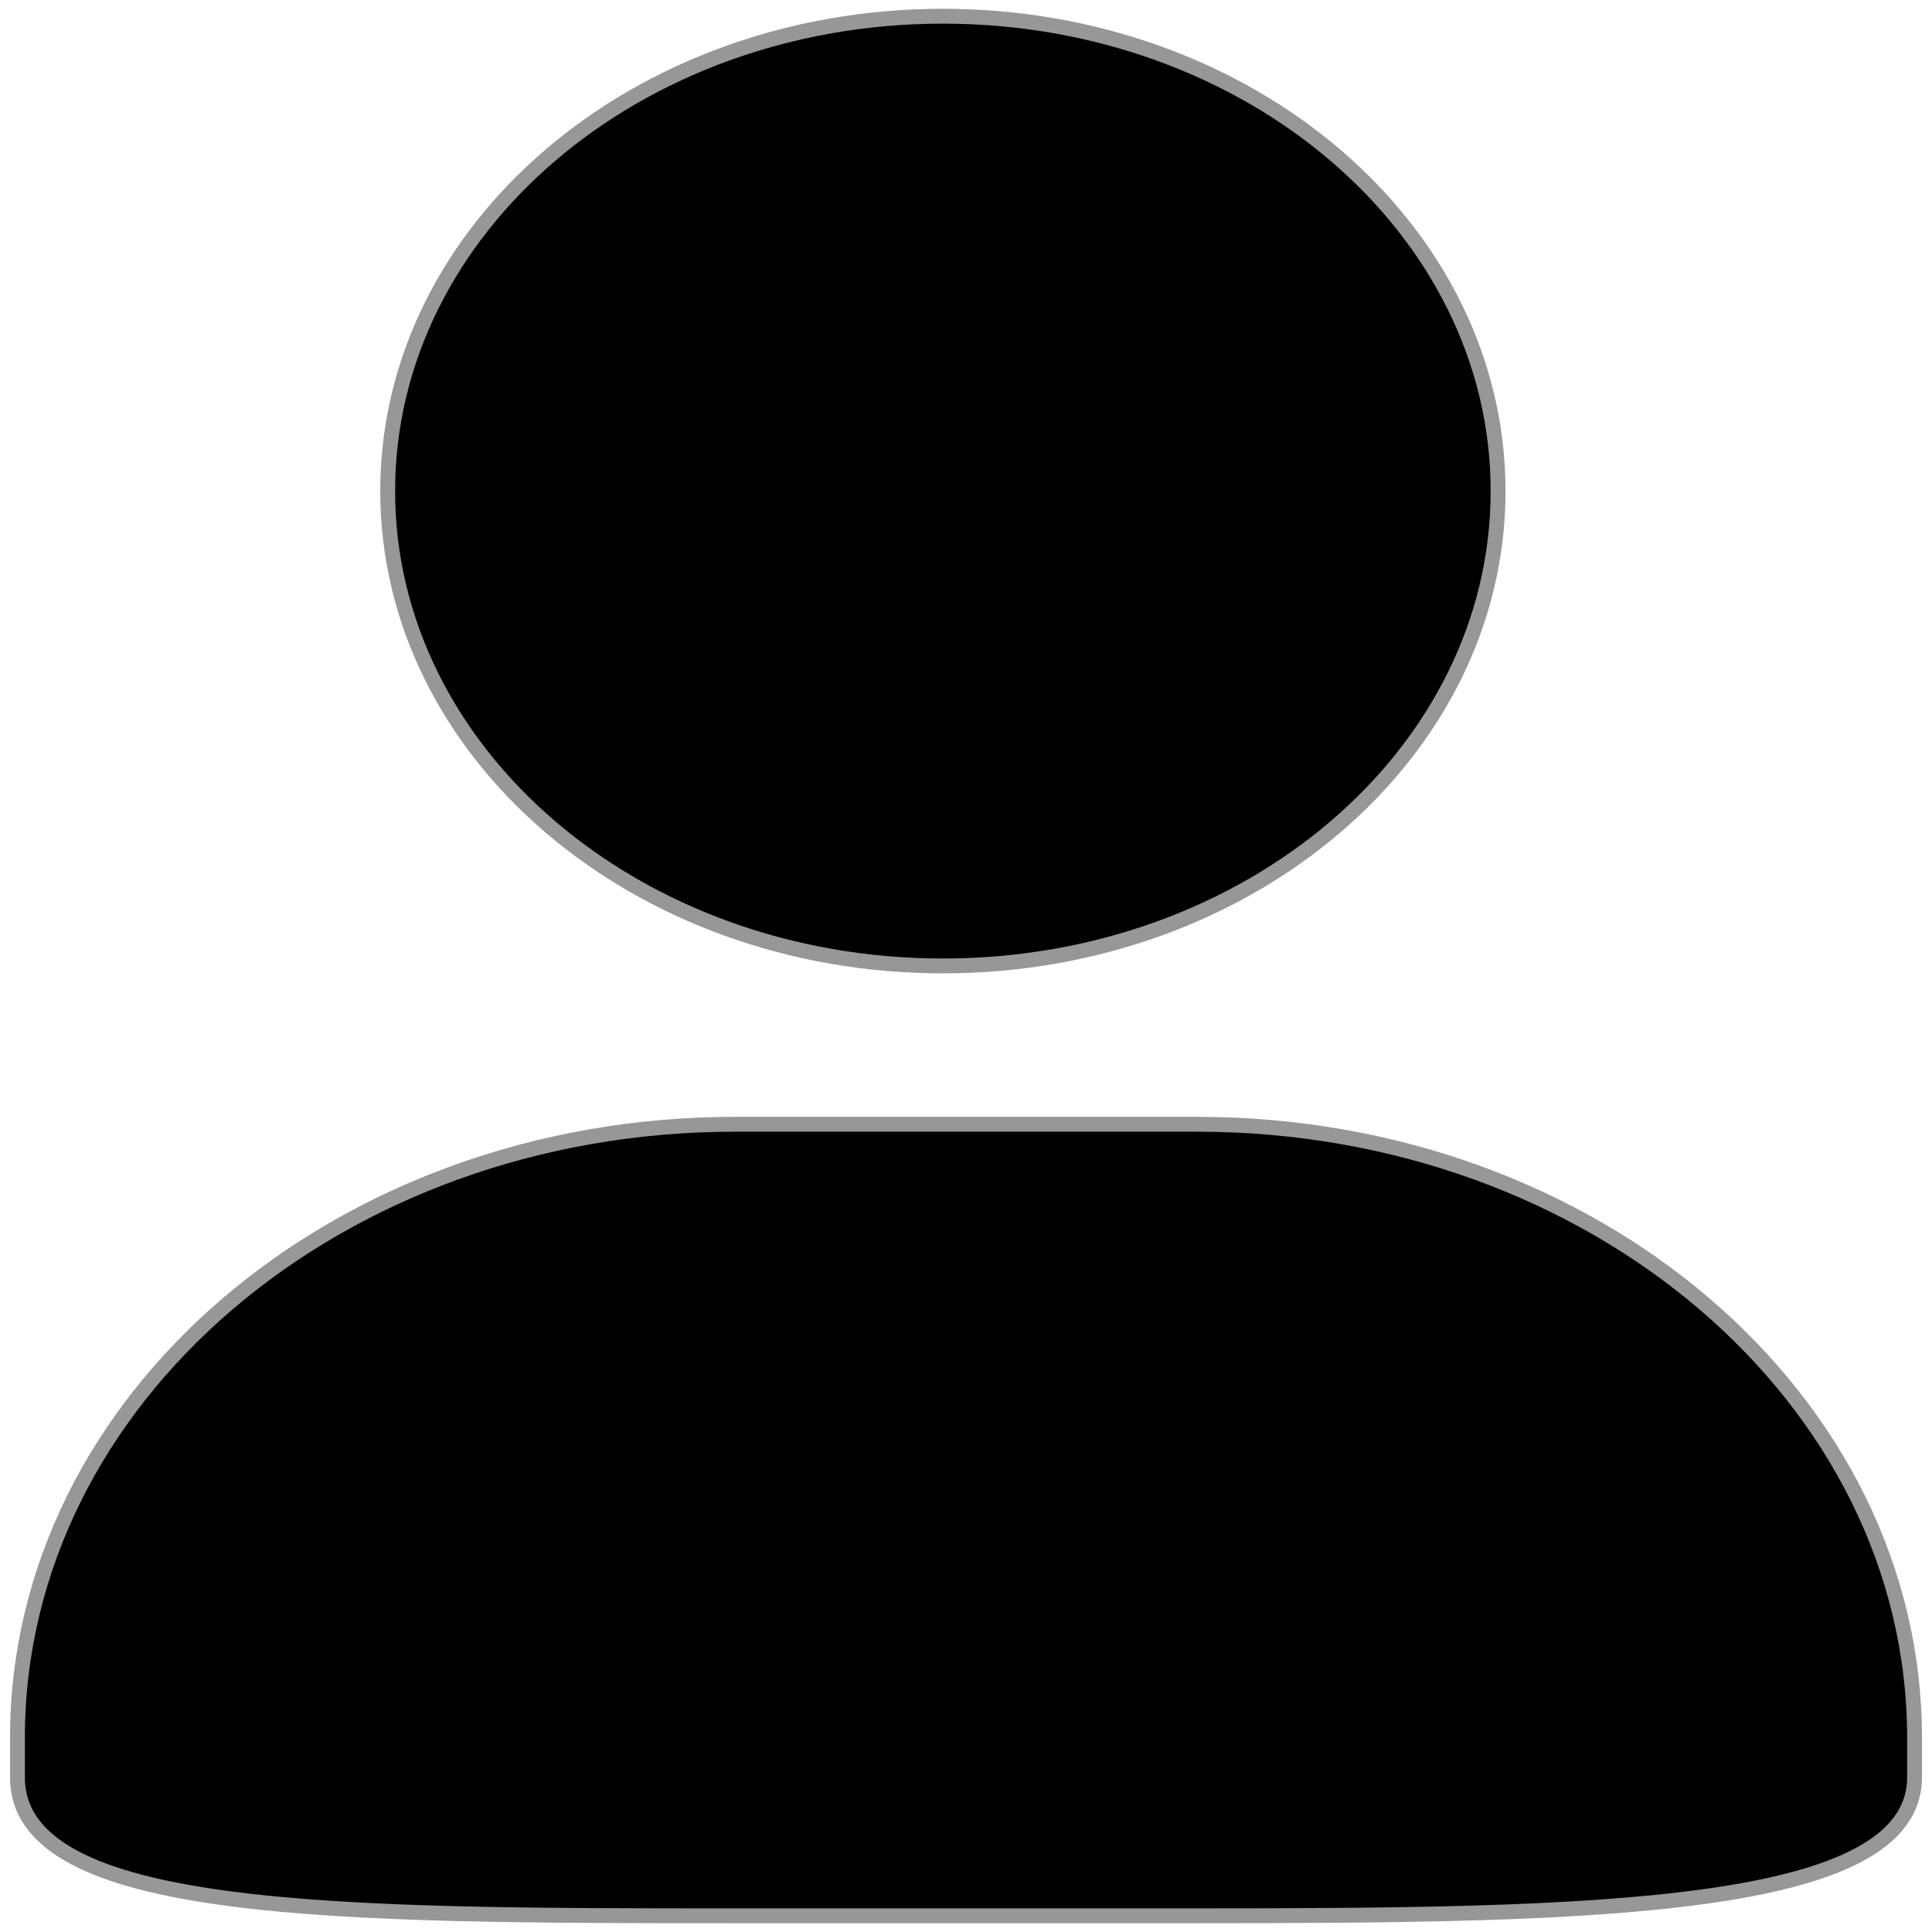
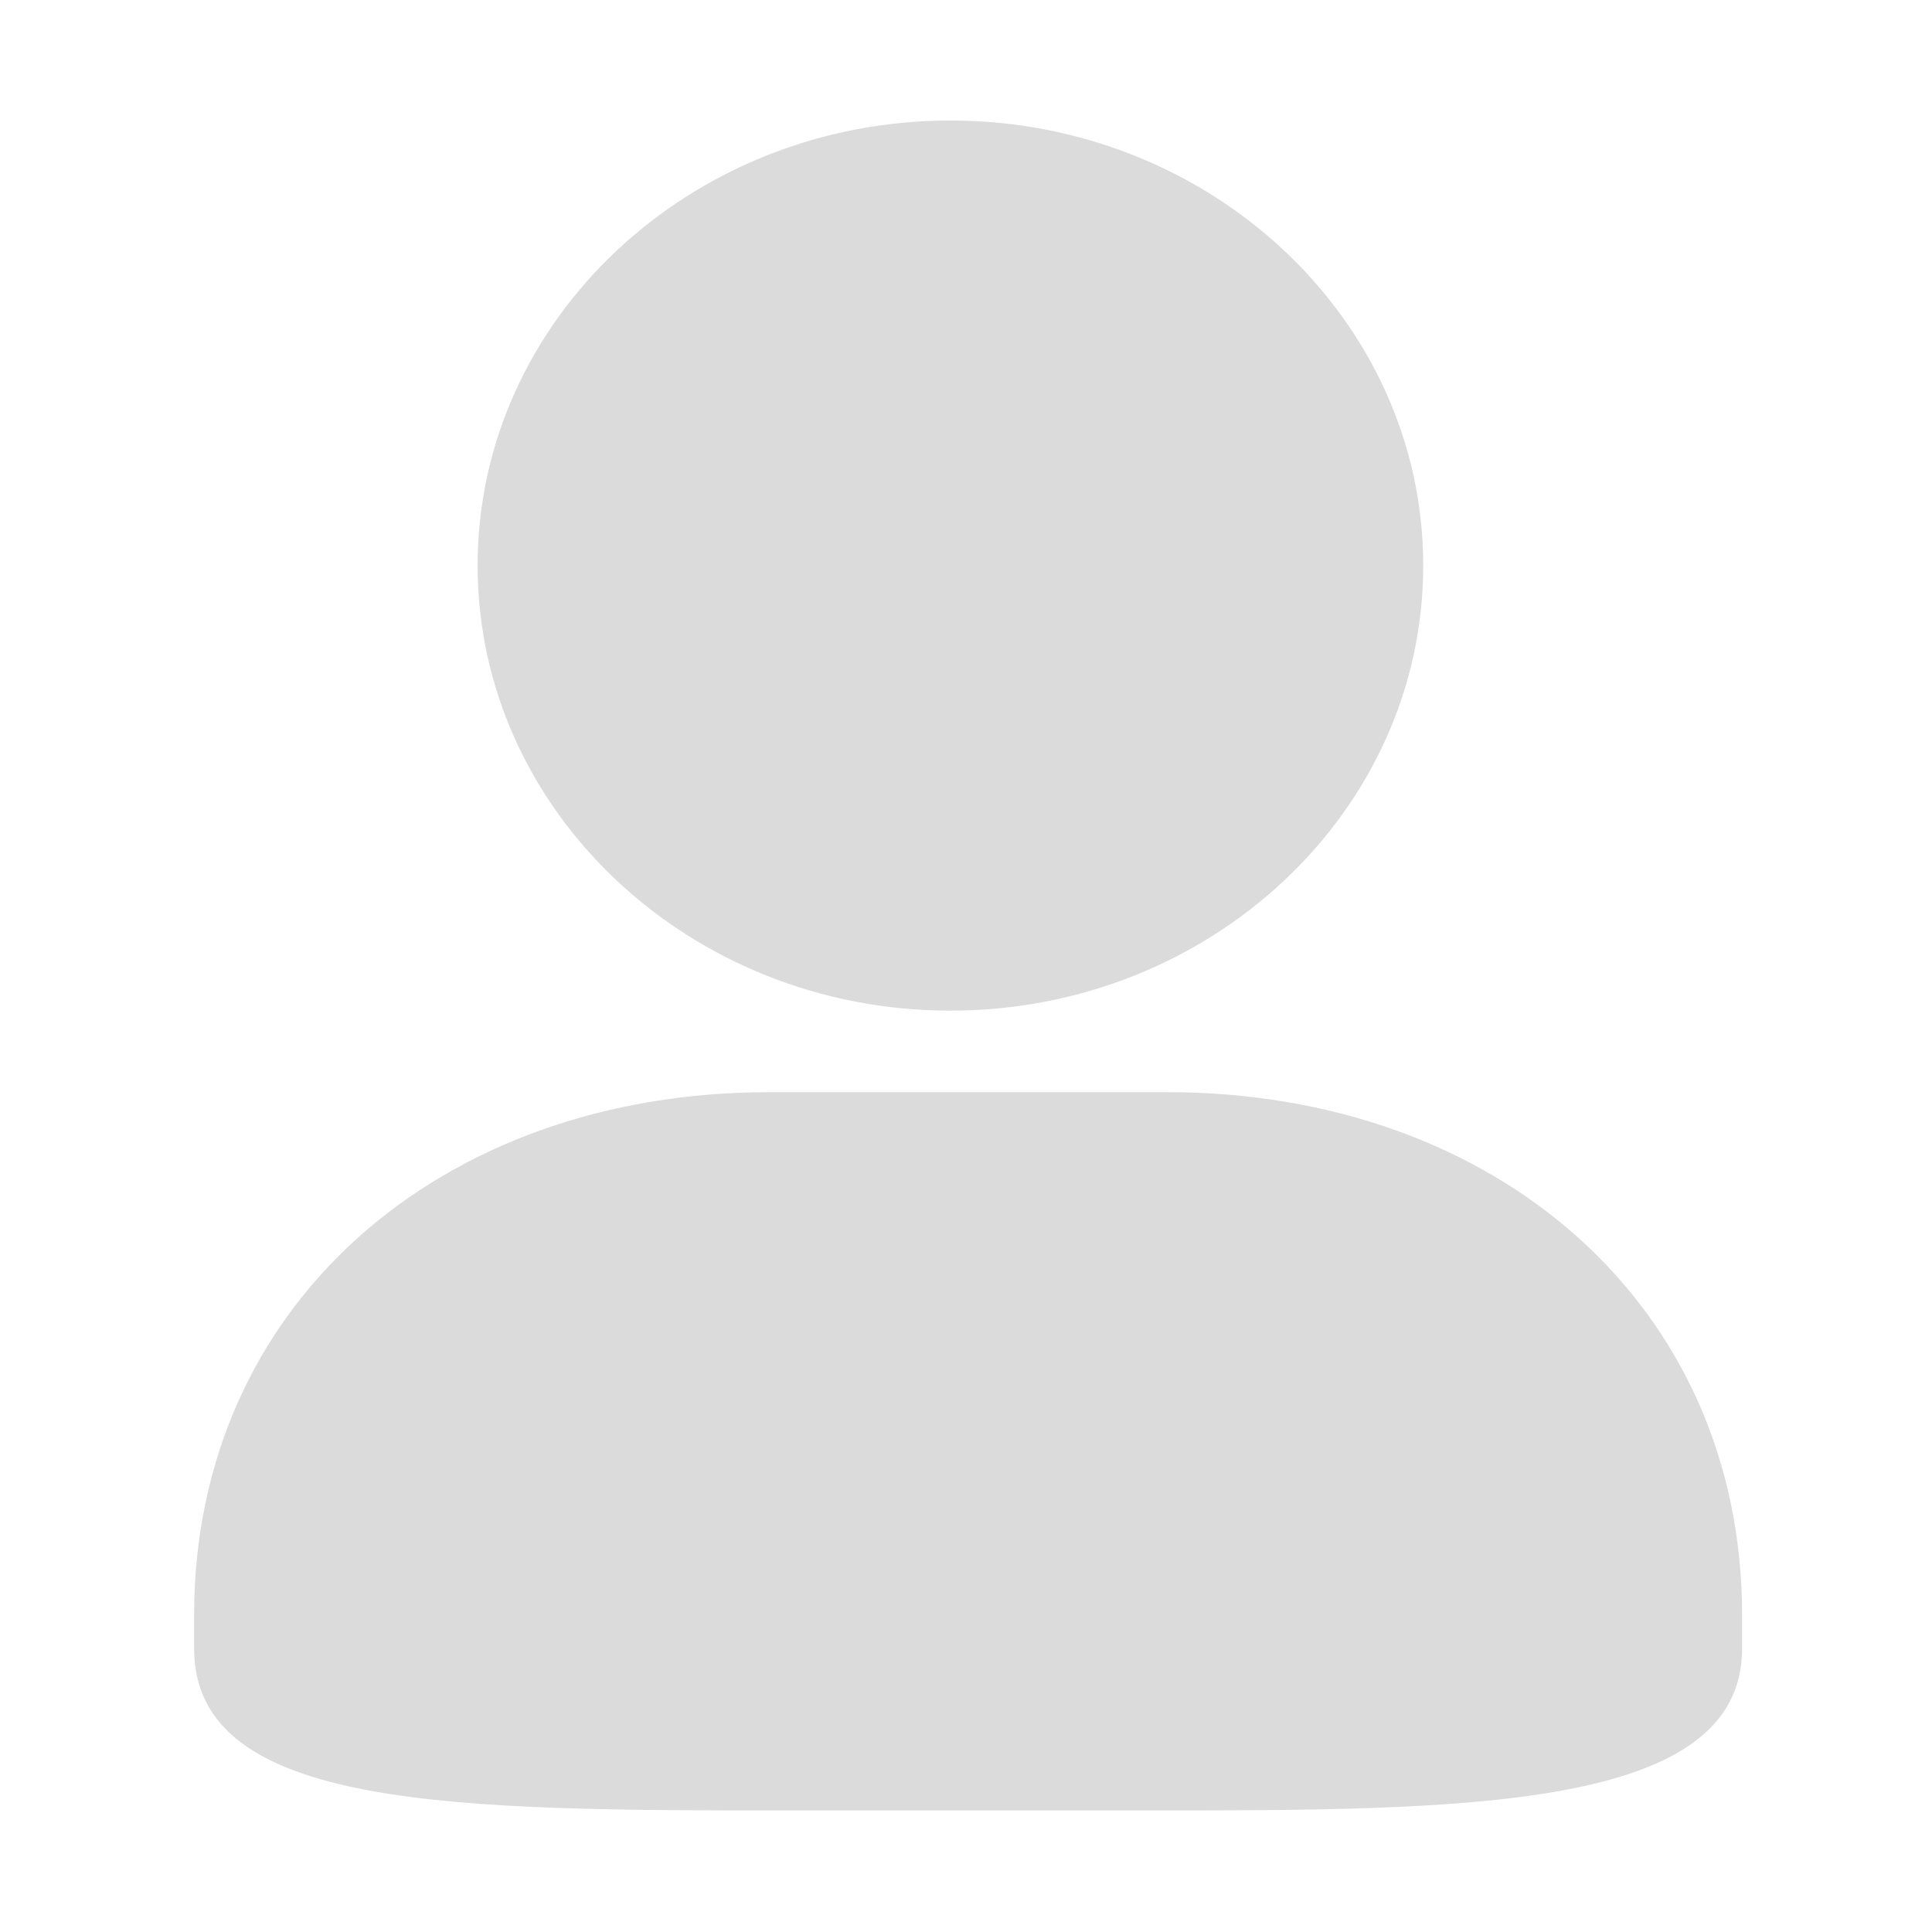
- <svg xmlns="http://www.w3.org/2000/svg" width="130" height="130">
-   <path d="M63.444 64.996c20.633 0 37.359-14.308 37.359-31.953 0-17.649-16.726-31.952-37.359-31.952-20.631 0-37.36 14.303-37.358 31.952 0 17.645 16.727 31.953 37.359 31.953zM80.57 75.65H49.434c-26.652 0-48.26 18.477-48.26 41.27v2.664c0 9.316 21.608 9.325 48.26 9.325H80.57c26.649 0 48.256-.344 48.256-9.325v-2.663c0-22.794-21.605-41.271-48.256-41.271z" stroke="#979797" />
+ <svg xmlns="http://www.w3.org/2000/svg" t="1673191114901" class="icon" viewBox="0 0 1024 1024" version="1.1" p-id="31627" width="64" height="64">
+   <path d="M407.61 578.87c-174.46 0-304.73 113.04-304.73 277.2v17.69c0 85.81 139.6 85.81 316.37 85.81h187.73c169.75 0 316.37 0 316.37-85.81v-17.69c0-164.16-130.28-277.2-304.73-277.2H407.61zM503.71 535.67c138.19 0 250.63-105.81 250.63-235.94 0-130.06-112.44-235.86-250.63-235.86-138.11 0-250.56 105.81-250.56 235.86 0 130.13 112.45 235.94 250.56 235.94z" p-id="31628" fill="#dbdbdb" />
</svg>
